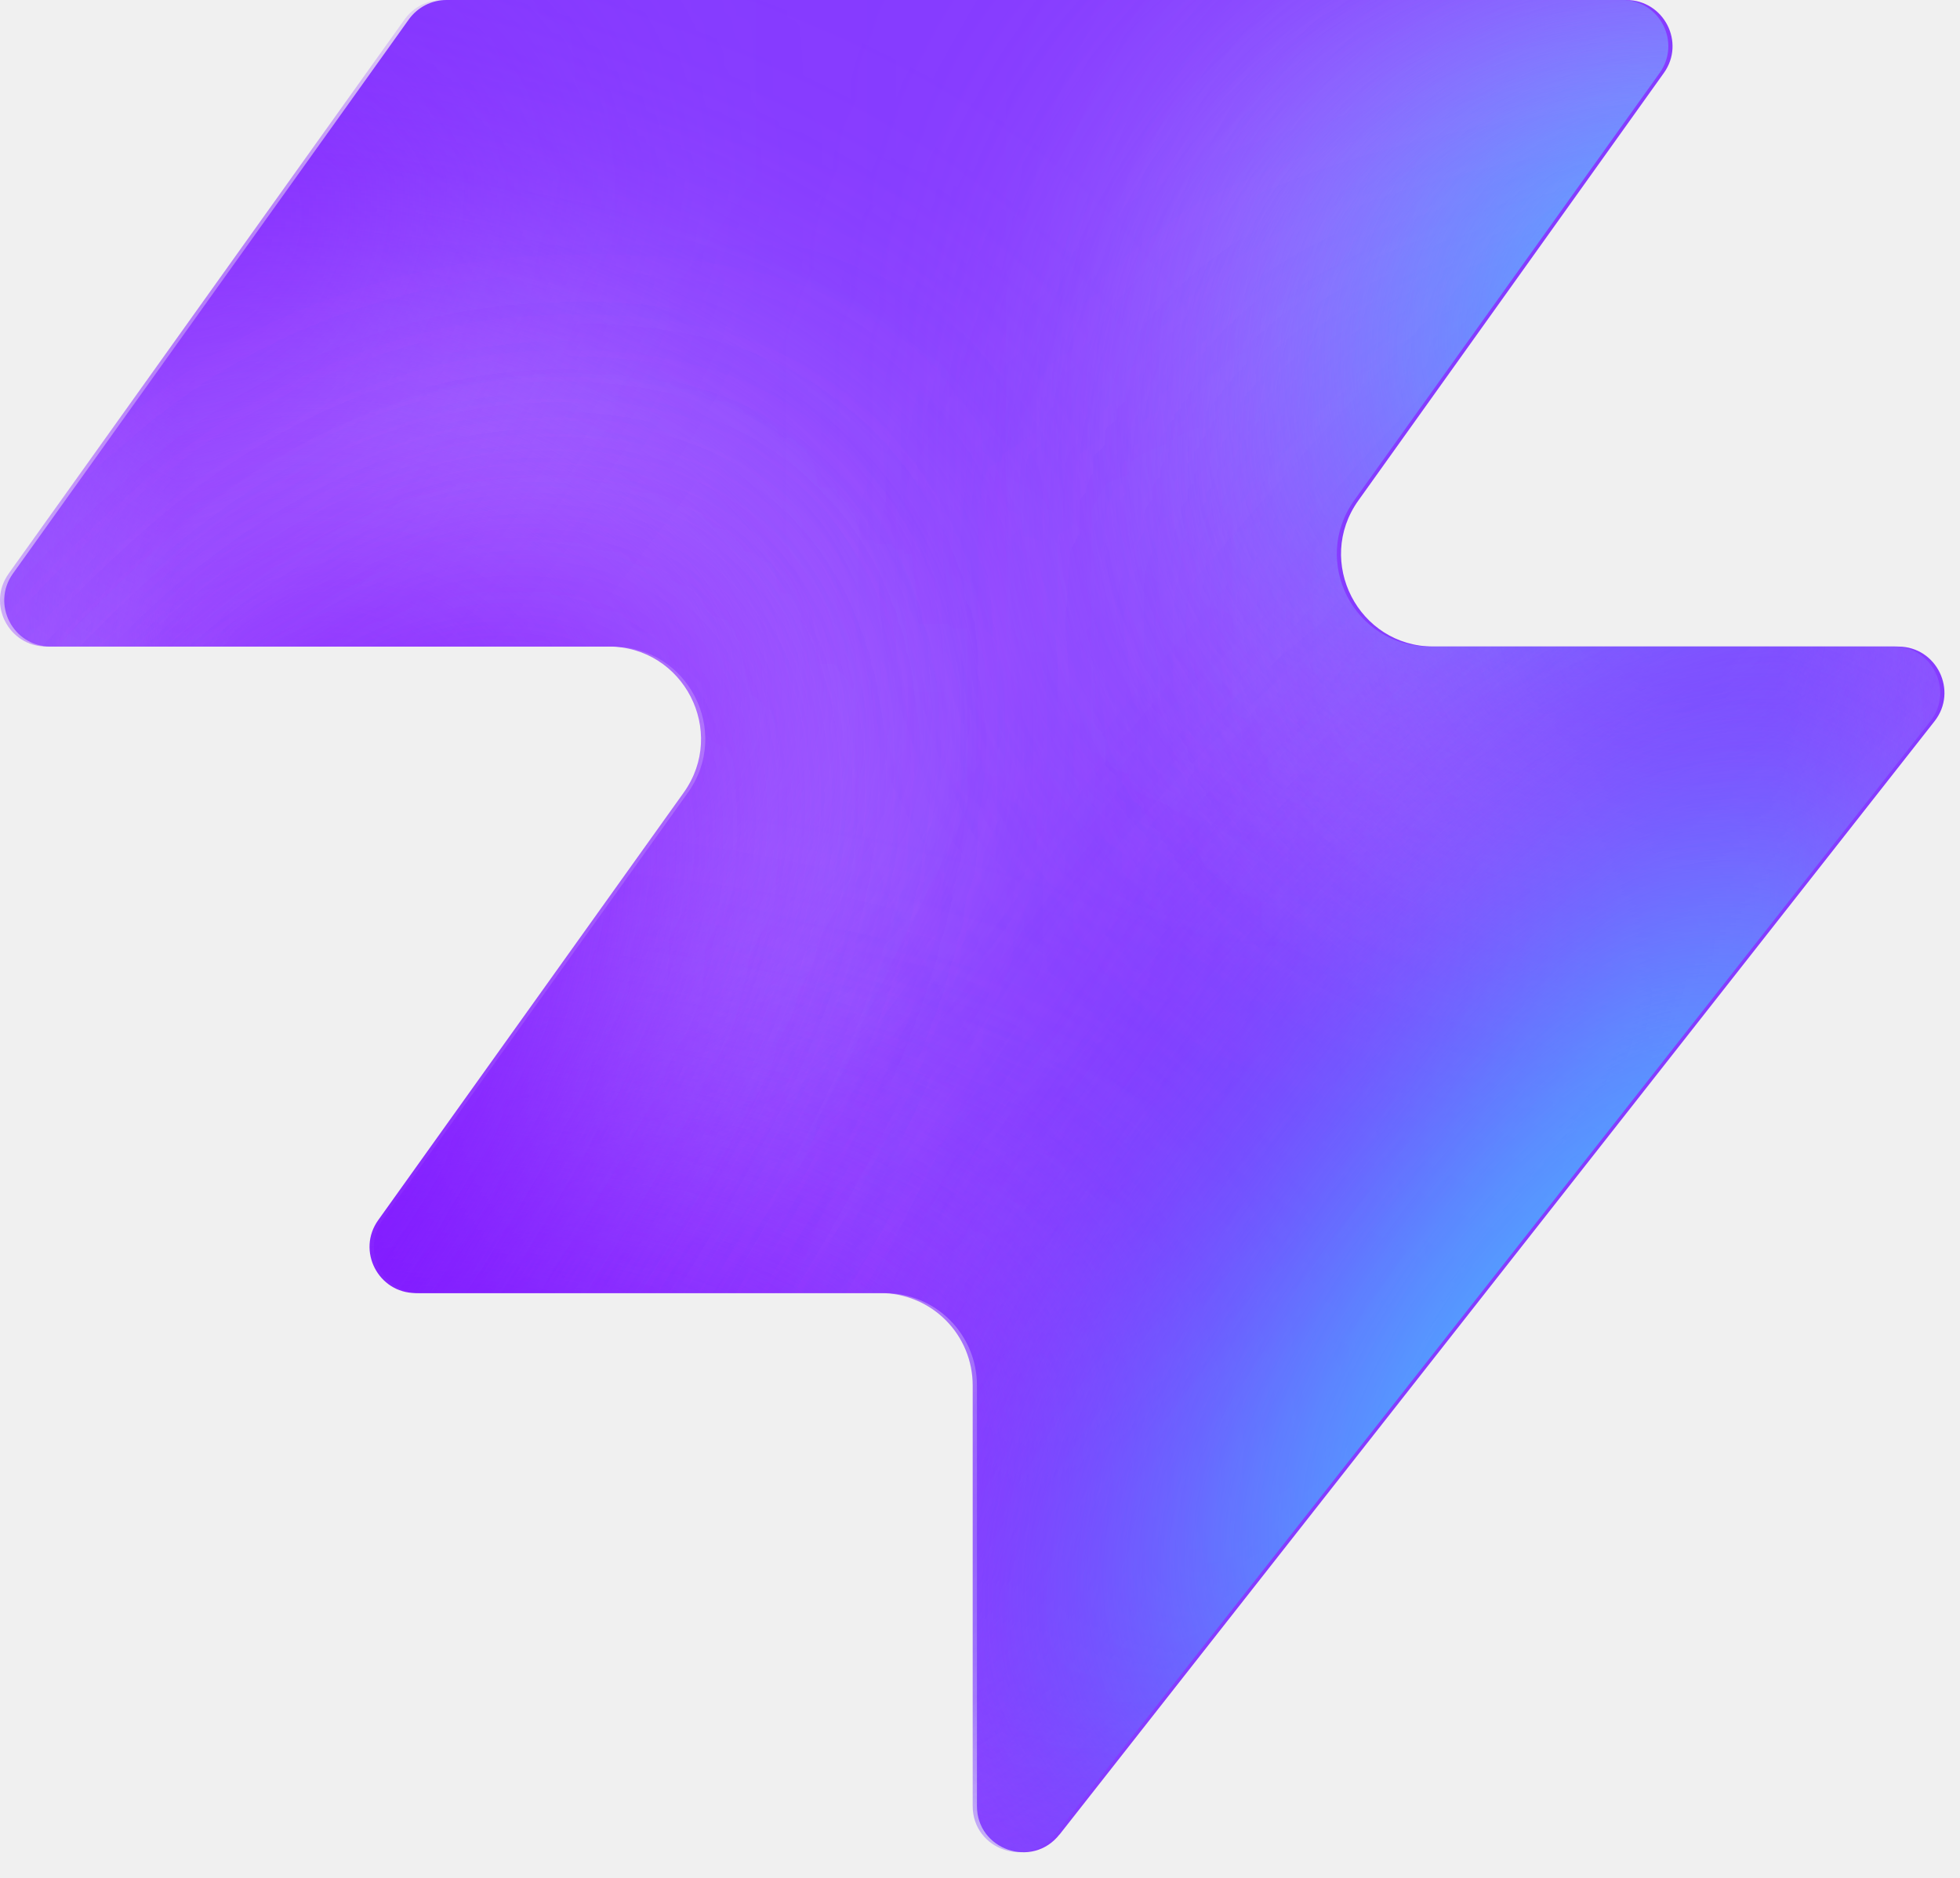
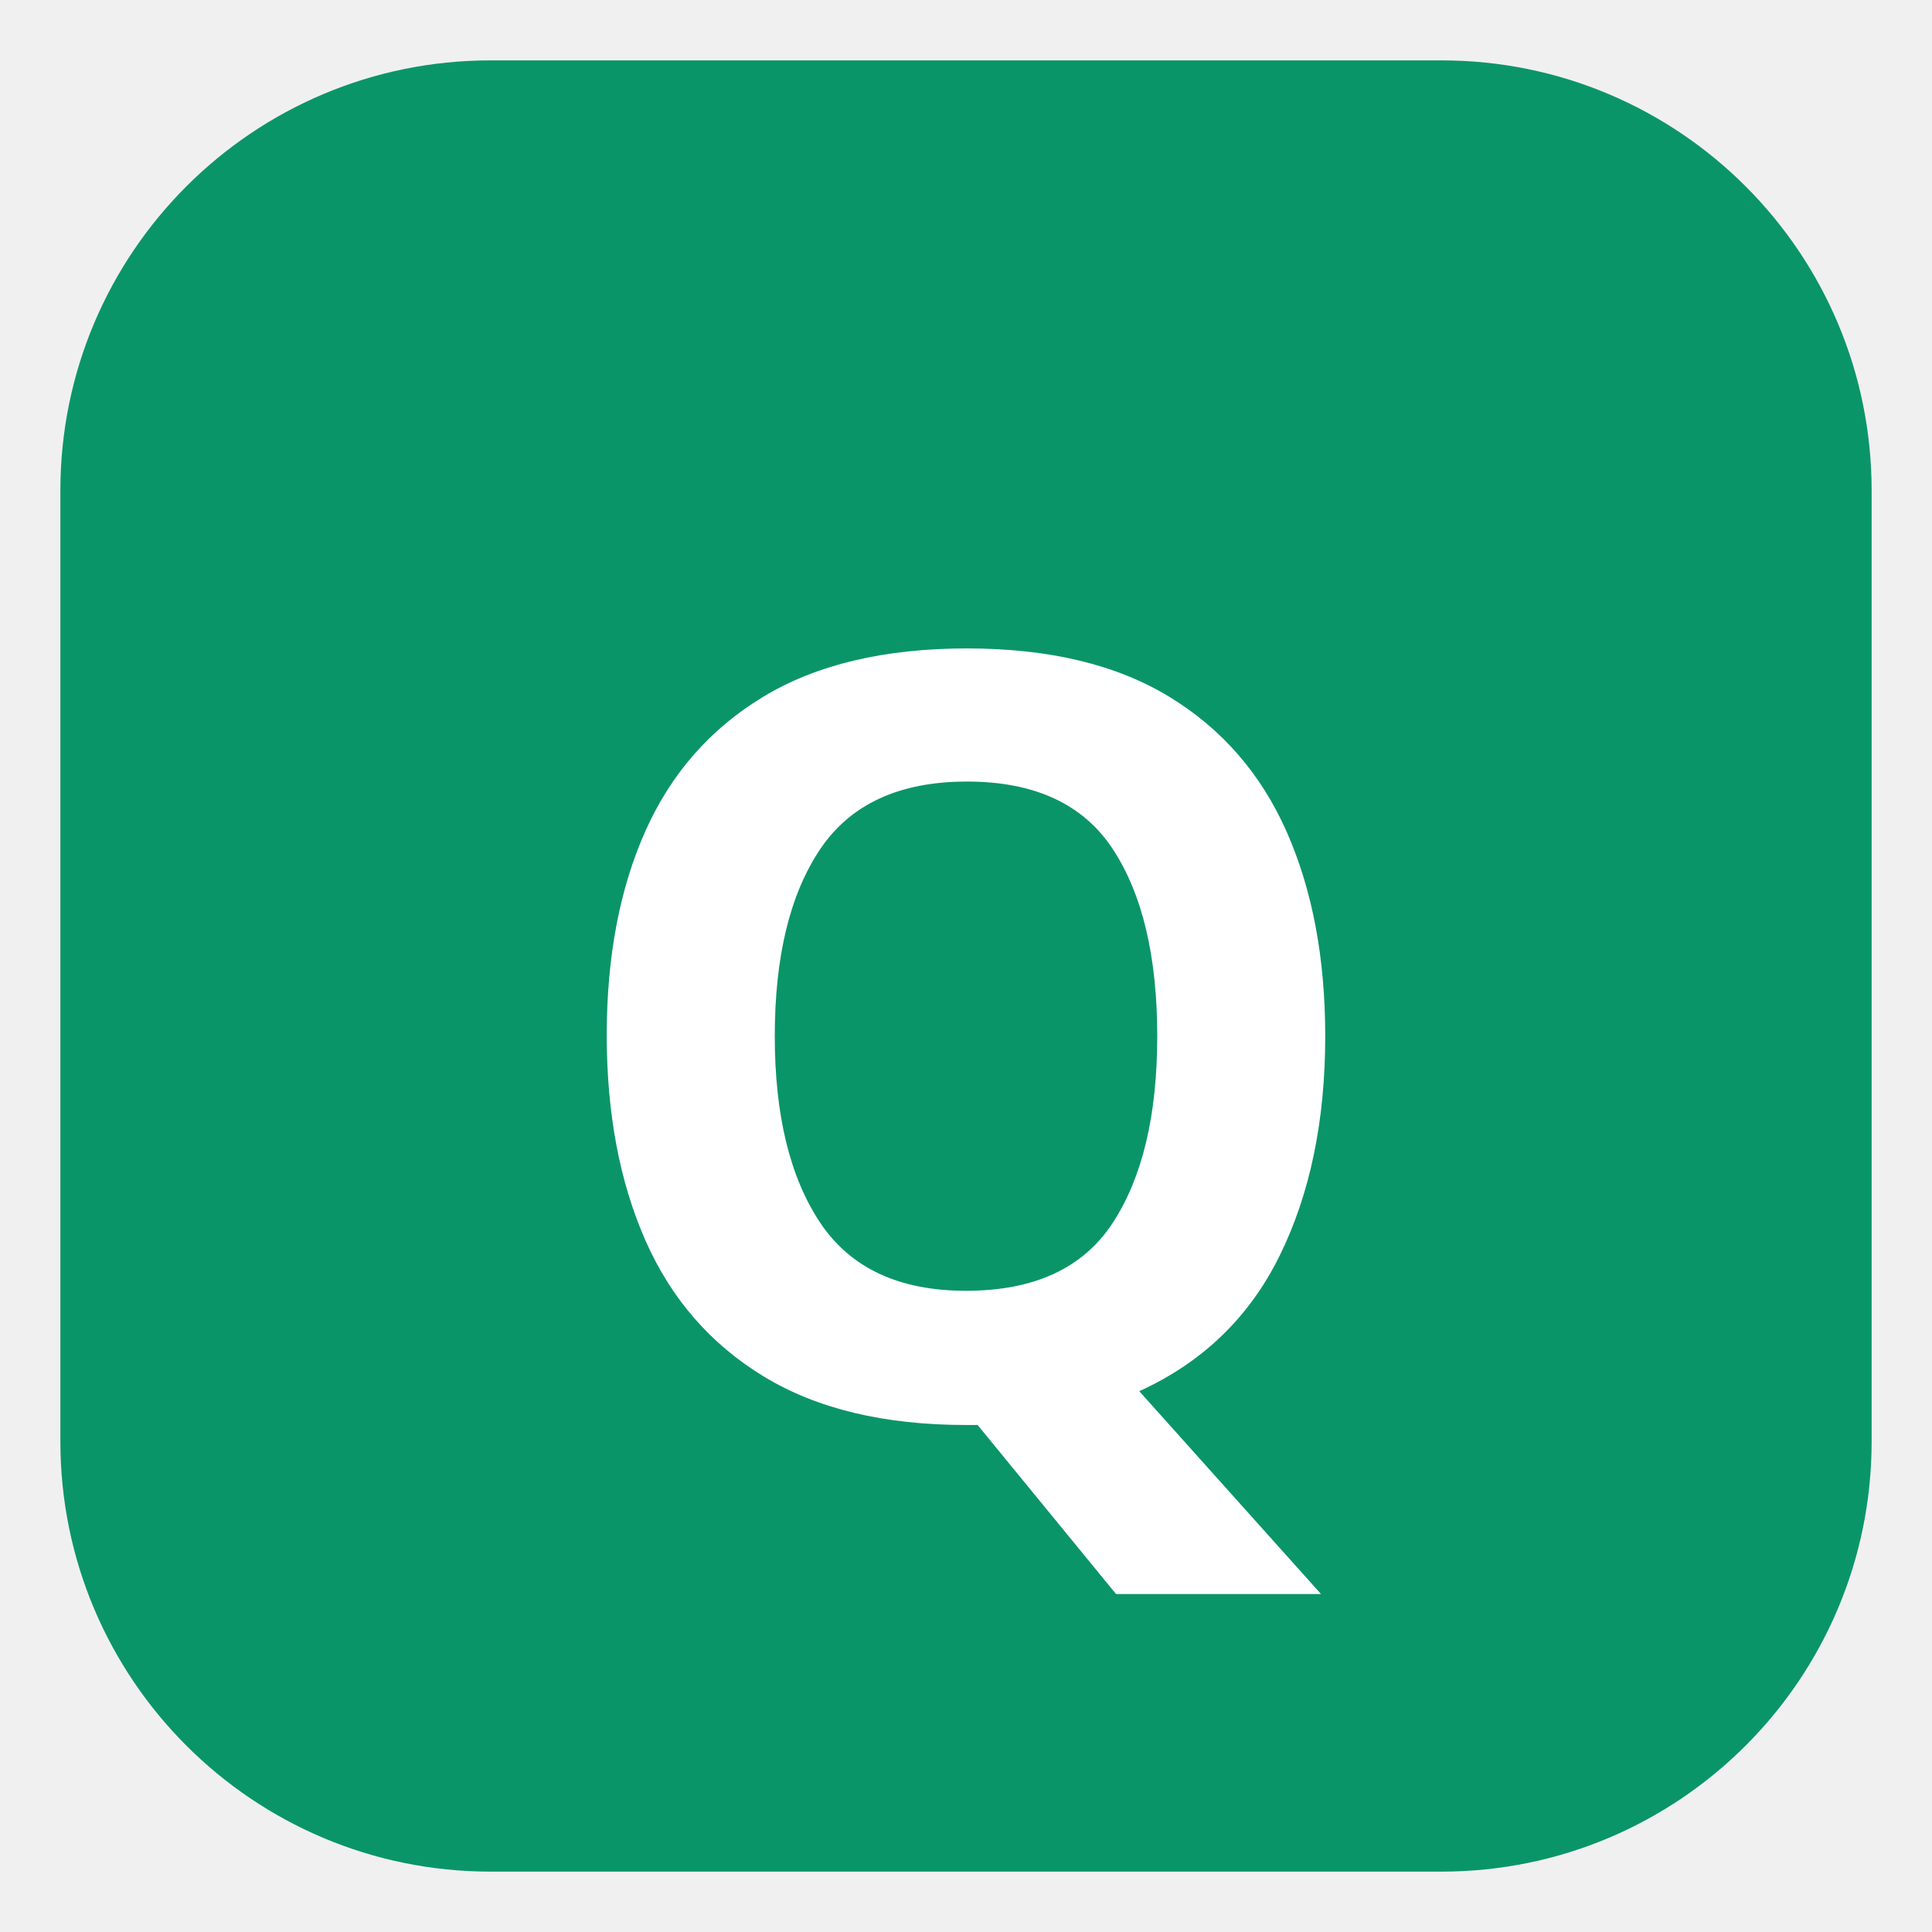
- <svg xmlns="http://www.w3.org/2000/svg" width="48" height="46" fill="none" viewBox="0 0 48 46">
-   <path fill="#863bff" d="M25.946 44.938c-.664.845-2.021.375-2.021-.698V33.937a2.26 2.26 0 0 0-2.262-2.262H10.287c-.92 0-1.456-1.04-.92-1.788l7.48-10.471c1.07-1.497 0-3.578-1.842-3.578H1.237c-.92 0-1.456-1.04-.92-1.788L10.013.474c.214-.297.556-.474.92-.474h28.894c.92 0 1.456 1.04.92 1.788l-7.48 10.471c-1.07 1.498 0 3.579 1.842 3.579h11.377c.943 0 1.473 1.088.89 1.83L25.947 44.94z" style="fill:#863bff;fill:color(display-p3 .525 .23 1);fill-opacity:1" />
-   <mask id="a" width="48" height="46" x="0" y="0" maskUnits="userSpaceOnUse" style="mask-type:alpha">
-     <path fill="#000" d="M25.842 44.938c-.664.844-2.021.375-2.021-.698V33.937a2.26 2.26 0 0 0-2.262-2.262H10.183c-.92 0-1.456-1.04-.92-1.788l7.48-10.471c1.07-1.498 0-3.579-1.842-3.579H1.133c-.92 0-1.456-1.04-.92-1.787L9.91.473c.214-.297.556-.474.92-.474h28.894c.92 0 1.456 1.04.92 1.788l-7.48 10.471c-1.07 1.498 0 3.578 1.842 3.578h11.377c.943 0 1.473 1.088.89 1.832L25.843 44.94z" style="fill:#000;fill-opacity:1" />
-   </mask>
-   <g mask="url(#a)">
-     <g filter="url(#b)">
-       <ellipse cx="5.508" cy="14.704" fill="#ede6ff" rx="5.508" ry="14.704" style="fill:#ede6ff;fill:color(display-p3 .927 .903 1);fill-opacity:1" transform="matrix(.00324 1 1 -.00324 -4.47 31.516)" />
-     </g>
-     <g filter="url(#c)">
-       <ellipse cx="10.399" cy="29.851" fill="#ede6ff" rx="10.399" ry="29.851" style="fill:#ede6ff;fill:color(display-p3 .927 .903 1);fill-opacity:1" transform="matrix(.00324 1 1 -.00324 -39.328 7.883)" />
-     </g>
-     <g filter="url(#d)">
-       <ellipse cx="5.508" cy="30.487" fill="#7e14ff" rx="5.508" ry="30.487" style="fill:#7e14ff;fill:color(display-p3 .492 .077 1);fill-opacity:1" transform="rotate(89.814 -25.913 -14.639)scale(1 -1)" />
-     </g>
-     <g filter="url(#e)">
-       <ellipse cx="5.508" cy="30.599" fill="#7e14ff" rx="5.508" ry="30.599" style="fill:#7e14ff;fill:color(display-p3 .492 .077 1);fill-opacity:1" transform="rotate(89.814 -32.644 -3.334)scale(1 -1)" />
-     </g>
-     <g filter="url(#f)">
-       <ellipse cx="5.508" cy="30.599" fill="#7e14ff" rx="5.508" ry="30.599" style="fill:#7e14ff;fill:color(display-p3 .492 .077 1);fill-opacity:1" transform="matrix(.00324 1 1 -.00324 -34.34 30.47)" />
-     </g>
-     <g filter="url(#g)">
-       <ellipse cx="14.072" cy="22.078" fill="#ede6ff" rx="14.072" ry="22.078" style="fill:#ede6ff;fill:color(display-p3 .927 .903 1);fill-opacity:1" transform="rotate(93.35 24.506 48.493)scale(-1 1)" />
-     </g>
-     <g filter="url(#h)">
-       <ellipse cx="3.47" cy="21.501" fill="#7e14ff" rx="3.47" ry="21.501" style="fill:#7e14ff;fill:color(display-p3 .492 .077 1);fill-opacity:1" transform="rotate(89.009 28.708 47.59)scale(-1 1)" />
-     </g>
-     <g filter="url(#i)">
-       <ellipse cx="3.47" cy="21.501" fill="#7e14ff" rx="3.47" ry="21.501" style="fill:#7e14ff;fill:color(display-p3 .492 .077 1);fill-opacity:1" transform="rotate(89.009 28.708 47.59)scale(-1 1)" />
-     </g>
-     <g filter="url(#j)">
-       <ellipse cx=".387" cy="8.972" fill="#7e14ff" rx="4.407" ry="29.108" style="fill:#7e14ff;fill:color(display-p3 .492 .077 1);fill-opacity:1" transform="rotate(39.51 .387 8.972)" />
-     </g>
-     <g filter="url(#k)">
-       <ellipse cx="47.523" cy="-6.092" fill="#7e14ff" rx="4.407" ry="29.108" style="fill:#7e14ff;fill:color(display-p3 .492 .077 1);fill-opacity:1" transform="rotate(37.892 47.523 -6.092)" />
-     </g>
-     <g filter="url(#l)">
-       <ellipse cx="41.412" cy="6.333" fill="#47bfff" rx="5.971" ry="9.665" style="fill:#47bfff;fill:color(display-p3 .28 .748 1);fill-opacity:1" transform="rotate(37.892 41.412 6.333)" />
-     </g>
-     <g filter="url(#m)">
-       <ellipse cx="-1.879" cy="38.332" fill="#7e14ff" rx="4.407" ry="29.108" style="fill:#7e14ff;fill:color(display-p3 .492 .077 1);fill-opacity:1" transform="rotate(37.892 -1.88 38.332)" />
-     </g>
-     <g filter="url(#n)">
-       <ellipse cx="-1.879" cy="38.332" fill="#7e14ff" rx="4.407" ry="29.108" style="fill:#7e14ff;fill:color(display-p3 .492 .077 1);fill-opacity:1" transform="rotate(37.892 -1.88 38.332)" />
-     </g>
-     <g filter="url(#o)">
-       <ellipse cx="35.651" cy="29.907" fill="#7e14ff" rx="4.407" ry="29.108" style="fill:#7e14ff;fill:color(display-p3 .492 .077 1);fill-opacity:1" transform="rotate(37.892 35.651 29.907)" />
-     </g>
-     <g filter="url(#p)">
-       <ellipse cx="38.418" cy="32.4" fill="#47bfff" rx="5.971" ry="15.297" style="fill:#47bfff;fill:color(display-p3 .28 .748 1);fill-opacity:1" transform="rotate(37.892 38.418 32.4)" />
-     </g>
-   </g>
-   <defs>
-     <filter id="b" width="60.045" height="41.654" x="-19.77" y="16.149" color-interpolation-filters="sRGB" filterUnits="userSpaceOnUse">
-       <feFlood flood-opacity="0" result="BackgroundImageFix" />
-       <feBlend in="SourceGraphic" in2="BackgroundImageFix" result="shape" />
-       <feGaussianBlur result="effect1_foregroundBlur_2002_17158" stdDeviation="7.659" />
-     </filter>
-     <filter id="c" width="90.34" height="51.437" x="-54.613" y="-7.533" color-interpolation-filters="sRGB" filterUnits="userSpaceOnUse">
-       <feFlood flood-opacity="0" result="BackgroundImageFix" />
-       <feBlend in="SourceGraphic" in2="BackgroundImageFix" result="shape" />
-       <feGaussianBlur result="effect1_foregroundBlur_2002_17158" stdDeviation="7.659" />
-     </filter>
-     <filter id="d" width="79.355" height="29.4" x="-49.64" y="2.03" color-interpolation-filters="sRGB" filterUnits="userSpaceOnUse">
-       <feFlood flood-opacity="0" result="BackgroundImageFix" />
-       <feBlend in="SourceGraphic" in2="BackgroundImageFix" result="shape" />
-       <feGaussianBlur result="effect1_foregroundBlur_2002_17158" stdDeviation="4.596" />
-     </filter>
-     <filter id="e" width="79.579" height="29.4" x="-45.045" y="20.029" color-interpolation-filters="sRGB" filterUnits="userSpaceOnUse">
-       <feFlood flood-opacity="0" result="BackgroundImageFix" />
-       <feBlend in="SourceGraphic" in2="BackgroundImageFix" result="shape" />
-       <feGaussianBlur result="effect1_foregroundBlur_2002_17158" stdDeviation="4.596" />
-     </filter>
-     <filter id="f" width="79.579" height="29.4" x="-43.513" y="21.178" color-interpolation-filters="sRGB" filterUnits="userSpaceOnUse">
-       <feFlood flood-opacity="0" result="BackgroundImageFix" />
-       <feBlend in="SourceGraphic" in2="BackgroundImageFix" result="shape" />
-       <feGaussianBlur result="effect1_foregroundBlur_2002_17158" stdDeviation="4.596" />
-     </filter>
-     <filter id="g" width="74.749" height="58.852" x="15.756" y="-17.901" color-interpolation-filters="sRGB" filterUnits="userSpaceOnUse">
-       <feFlood flood-opacity="0" result="BackgroundImageFix" />
-       <feBlend in="SourceGraphic" in2="BackgroundImageFix" result="shape" />
-       <feGaussianBlur result="effect1_foregroundBlur_2002_17158" stdDeviation="7.659" />
-     </filter>
-     <filter id="h" width="61.377" height="25.362" x="23.548" y="2.284" color-interpolation-filters="sRGB" filterUnits="userSpaceOnUse">
-       <feFlood flood-opacity="0" result="BackgroundImageFix" />
-       <feBlend in="SourceGraphic" in2="BackgroundImageFix" result="shape" />
-       <feGaussianBlur result="effect1_foregroundBlur_2002_17158" stdDeviation="4.596" />
-     </filter>
-     <filter id="i" width="61.377" height="25.362" x="23.548" y="2.284" color-interpolation-filters="sRGB" filterUnits="userSpaceOnUse">
-       <feFlood flood-opacity="0" result="BackgroundImageFix" />
-       <feBlend in="SourceGraphic" in2="BackgroundImageFix" result="shape" />
-       <feGaussianBlur result="effect1_foregroundBlur_2002_17158" stdDeviation="4.596" />
-     </filter>
-     <filter id="j" width="56.045" height="63.649" x="-27.636" y="-22.853" color-interpolation-filters="sRGB" filterUnits="userSpaceOnUse">
-       <feFlood flood-opacity="0" result="BackgroundImageFix" />
-       <feBlend in="SourceGraphic" in2="BackgroundImageFix" result="shape" />
-       <feGaussianBlur result="effect1_foregroundBlur_2002_17158" stdDeviation="4.596" />
-     </filter>
-     <filter id="k" width="54.814" height="64.646" x="20.116" y="-38.415" color-interpolation-filters="sRGB" filterUnits="userSpaceOnUse">
-       <feFlood flood-opacity="0" result="BackgroundImageFix" />
-       <feBlend in="SourceGraphic" in2="BackgroundImageFix" result="shape" />
-       <feGaussianBlur result="effect1_foregroundBlur_2002_17158" stdDeviation="4.596" />
-     </filter>
-     <filter id="l" width="33.541" height="35.313" x="24.641" y="-11.323" color-interpolation-filters="sRGB" filterUnits="userSpaceOnUse">
-       <feFlood flood-opacity="0" result="BackgroundImageFix" />
-       <feBlend in="SourceGraphic" in2="BackgroundImageFix" result="shape" />
-       <feGaussianBlur result="effect1_foregroundBlur_2002_17158" stdDeviation="4.596" />
-     </filter>
-     <filter id="m" width="54.814" height="64.646" x="-29.286" y="6.009" color-interpolation-filters="sRGB" filterUnits="userSpaceOnUse">
-       <feFlood flood-opacity="0" result="BackgroundImageFix" />
-       <feBlend in="SourceGraphic" in2="BackgroundImageFix" result="shape" />
-       <feGaussianBlur result="effect1_foregroundBlur_2002_17158" stdDeviation="4.596" />
-     </filter>
-     <filter id="n" width="54.814" height="64.646" x="-29.286" y="6.009" color-interpolation-filters="sRGB" filterUnits="userSpaceOnUse">
-       <feFlood flood-opacity="0" result="BackgroundImageFix" />
-       <feBlend in="SourceGraphic" in2="BackgroundImageFix" result="shape" />
-       <feGaussianBlur result="effect1_foregroundBlur_2002_17158" stdDeviation="4.596" />
-     </filter>
-     <filter id="o" width="54.814" height="64.646" x="8.244" y="-2.416" color-interpolation-filters="sRGB" filterUnits="userSpaceOnUse">
-       <feFlood flood-opacity="0" result="BackgroundImageFix" />
-       <feBlend in="SourceGraphic" in2="BackgroundImageFix" result="shape" />
-       <feGaussianBlur result="effect1_foregroundBlur_2002_17158" stdDeviation="4.596" />
-     </filter>
-     <filter id="p" width="39.409" height="43.623" x="18.713" y="10.588" color-interpolation-filters="sRGB" filterUnits="userSpaceOnUse">
-       <feFlood flood-opacity="0" result="BackgroundImageFix" />
-       <feBlend in="SourceGraphic" in2="BackgroundImageFix" result="shape" />
-       <feGaussianBlur result="effect1_foregroundBlur_2002_17158" stdDeviation="4.596" />
-     </filter>
-   </defs>
+ <svg xmlns="http://www.w3.org/2000/svg" width="512" height="512" viewBox="0 0 512 512">
+   <rect x="16" y="16" width="480" height="480" rx="114" ry="114" fill="#0a9569" />
+   <text x="256" y="276" font-family="system-ui, sans-serif" font-size="280" font-weight="bold" fill="#ffffff" text-anchor="middle" dominant-baseline="middle">Q</text>
</svg>
